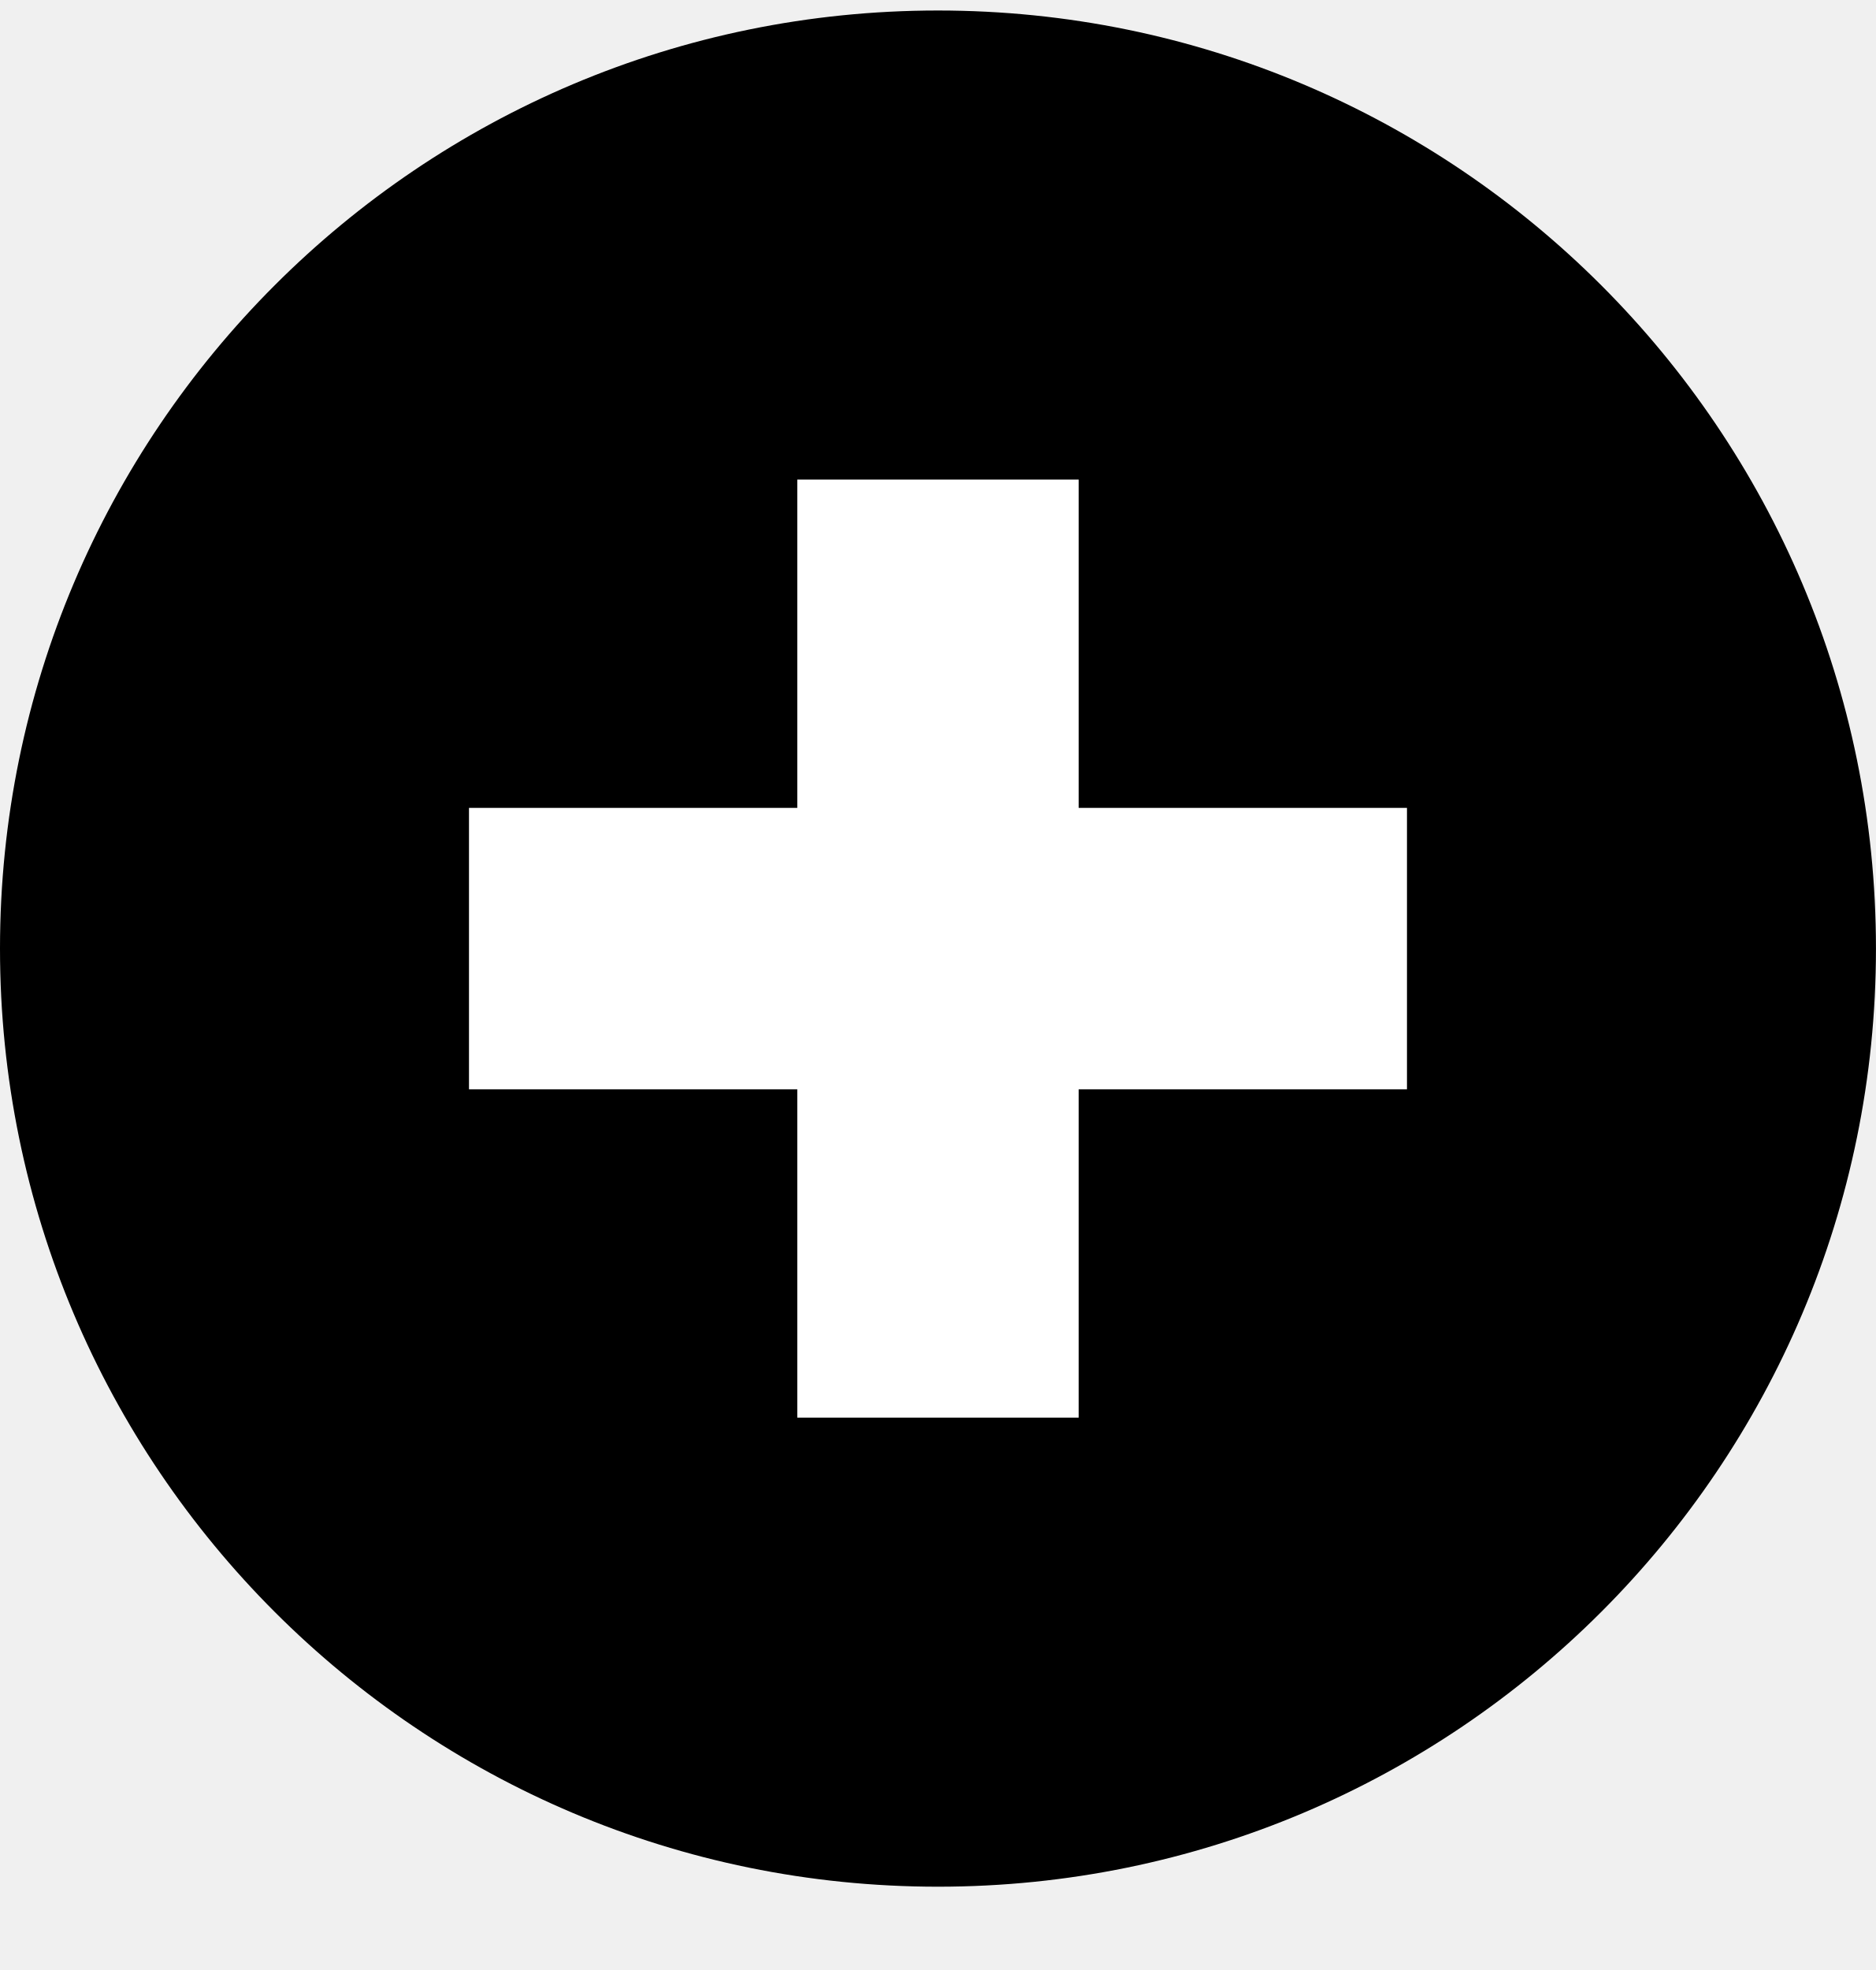
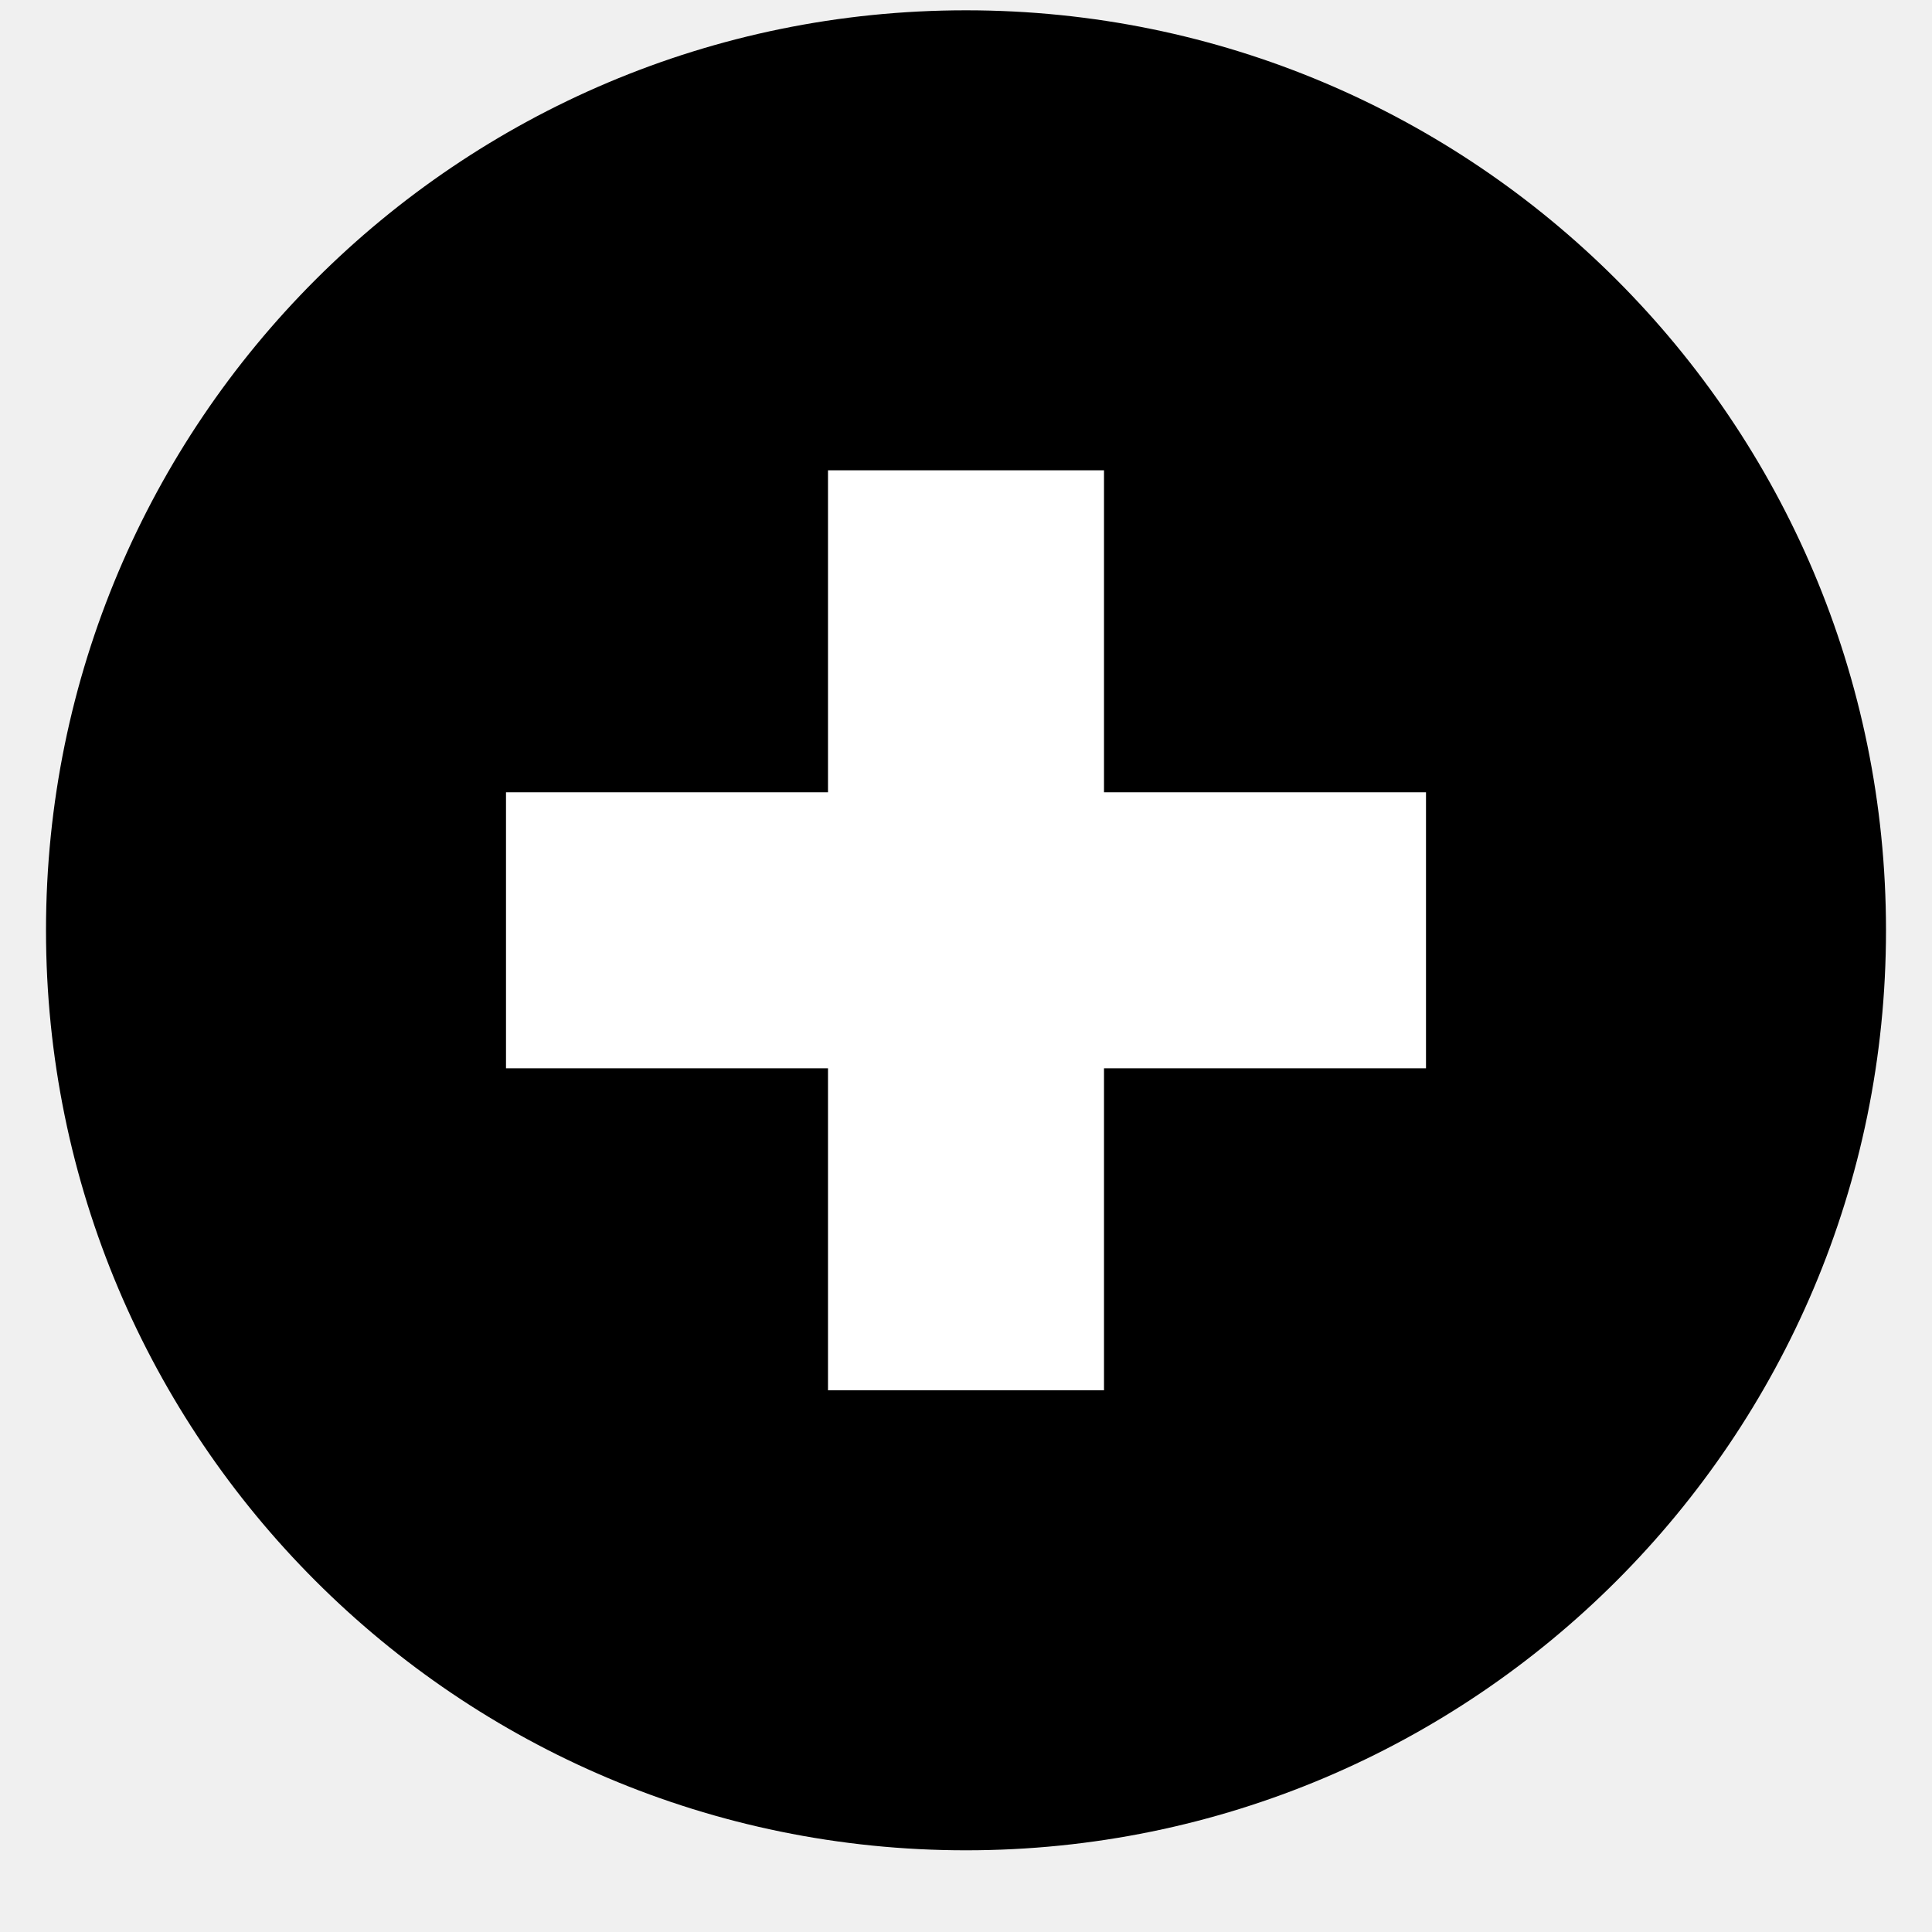
- <svg xmlns="http://www.w3.org/2000/svg" width="20" height="21" viewBox="0 0 20 21" fill="none">
+ <svg xmlns="http://www.w3.org/2000/svg" width="24" height="24" viewBox="0 0 20 21" fill="none">
  <path d="M10 20.112C15.523 20.112 20 15.635 20 10.112C20 4.589 15.523 0.112 10 0.112C4.477 0.112 0 4.589 0 10.112C0 15.635 4.477 20.112 10 20.112Z" fill="black" />
  <path d="M8.5 5.112H11.5V15.112H8.5V5.112Z" fill="white" />
  <path d="M5 8.612H15V11.612H5V8.612Z" fill="white" />
</svg>
